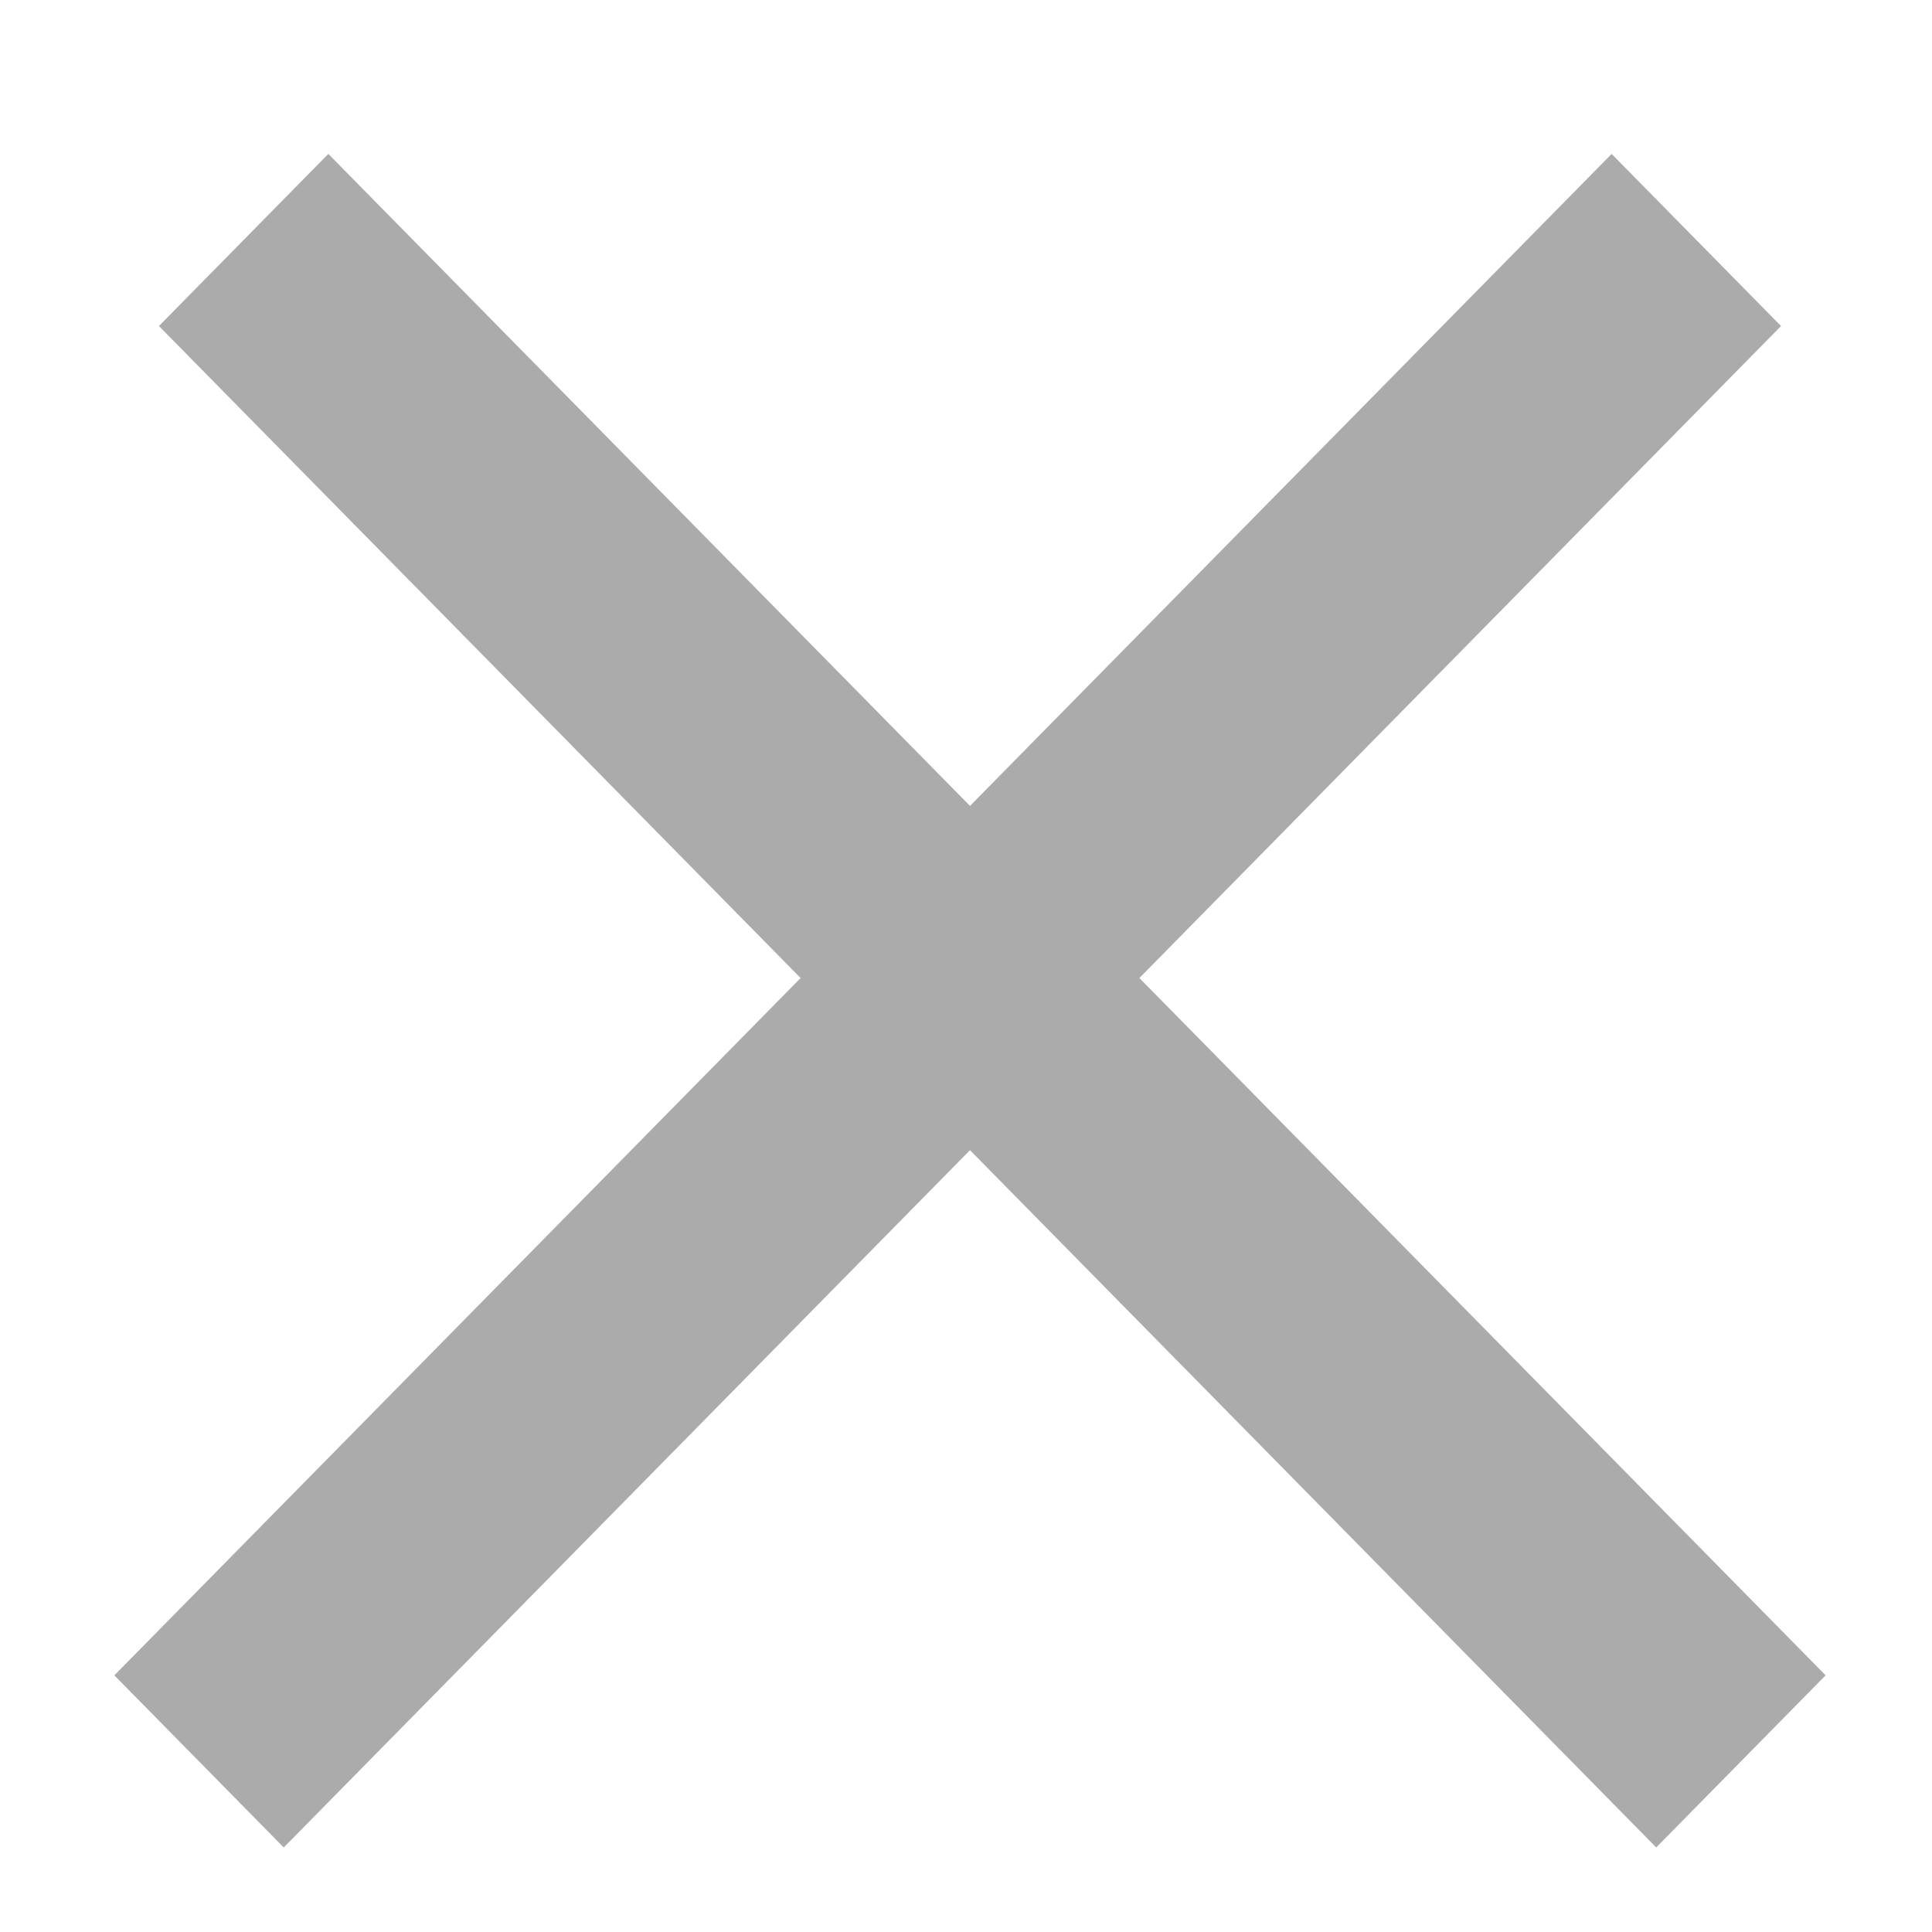
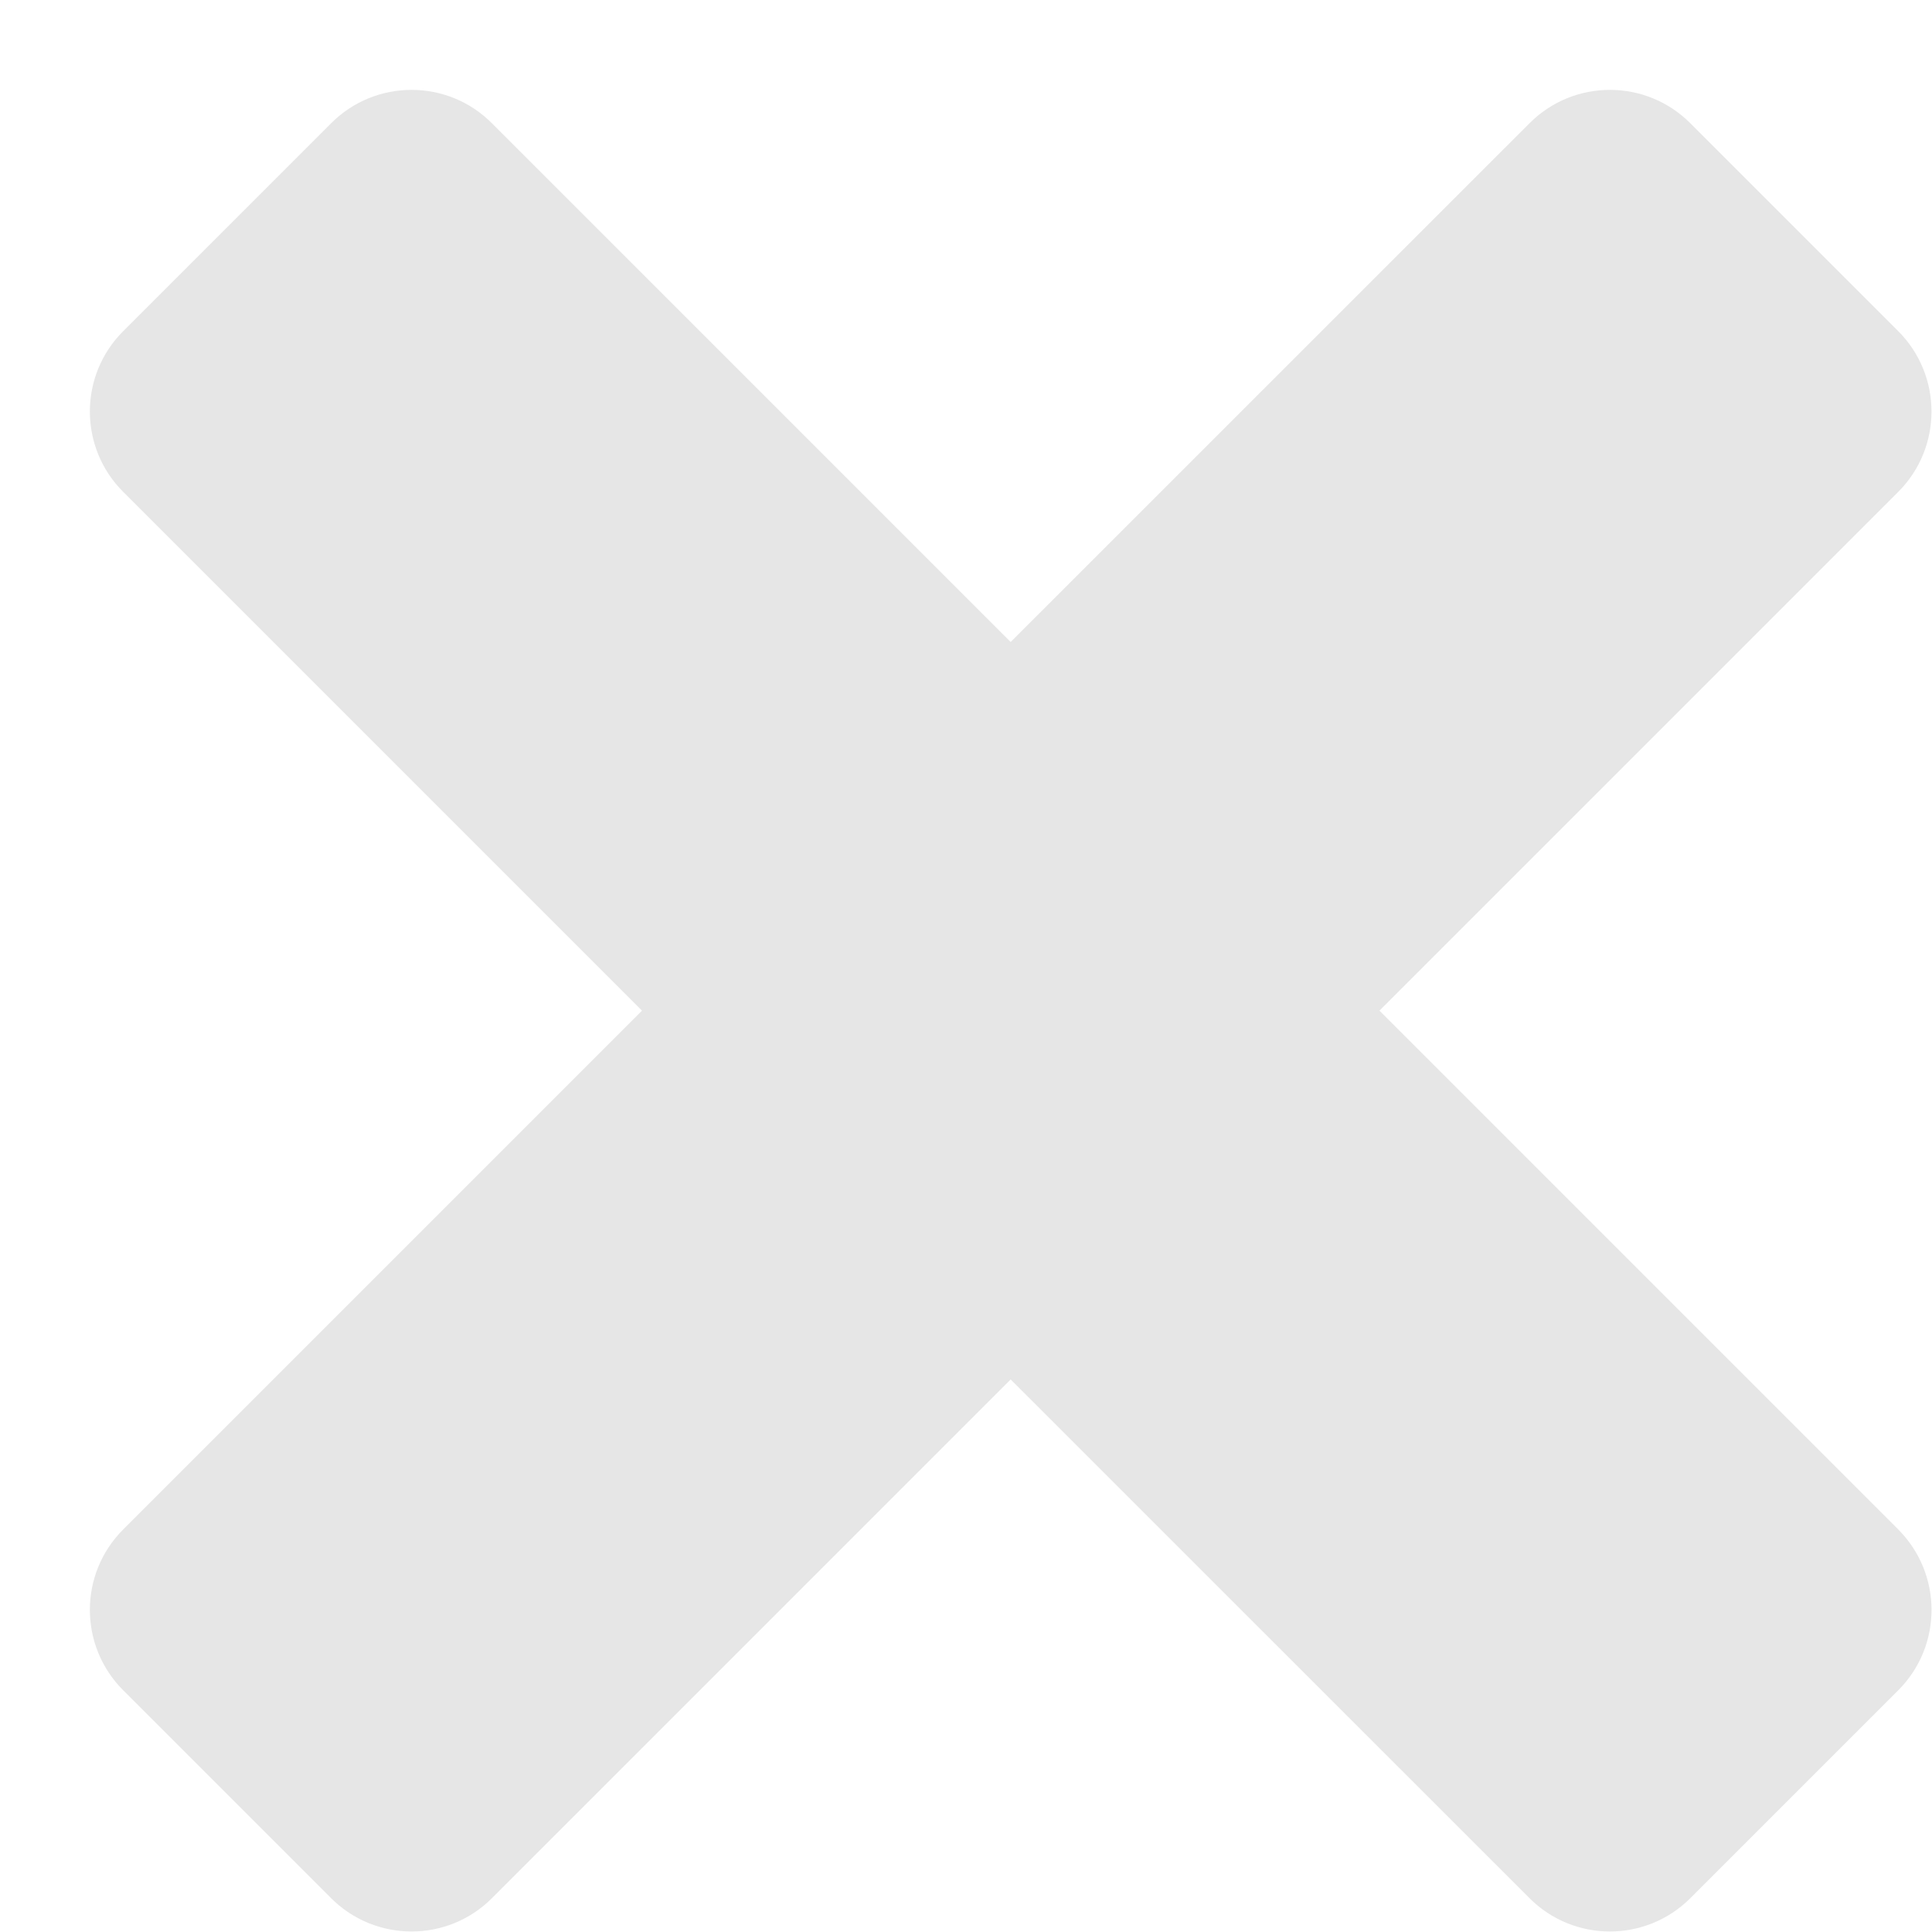
- <svg xmlns="http://www.w3.org/2000/svg" width="10" height="10" viewBox="0 0 8 8" fill="none">
-   <line x1="0.5" y1="-0.5" x2="8.339" y2="-0.5" transform="matrix(0.701428 0.71274 -0.701428 0.71274 0.658142 1.35001)" stroke="#ABABAB" stroke-linecap="square" />
-   <line x1="0.5" y1="-0.5" x2="8.339" y2="-0.5" transform="matrix(0.701428 -0.712741 0.701428 0.712741 1.17493 7.65001)" stroke="#ABABAB" stroke-linecap="square" />
+ <svg xmlns="http://www.w3.org/2000/svg" width="17" height="17" viewBox="0 0 17 17" fill="none">
+   <path fill-rule="evenodd" clip-rule="evenodd" d="M1.084 13.458C0.693 13.849 0.693 14.482 1.084 14.873L2.914 16.703C3.305 17.093 3.938 17.093 4.328 16.703L8.893 12.138L13.459 16.703C13.849 17.093 14.482 17.093 14.873 16.703L16.703 14.873C17.094 14.482 17.093 13.849 16.703 13.458L12.138 8.893L16.703 4.328C17.093 3.938 17.093 3.304 16.703 2.914L14.873 1.084C14.482 0.693 13.849 0.693 13.459 1.084L8.893 5.649L4.328 1.084C3.938 0.693 3.305 0.693 2.914 1.084L1.084 2.914C0.693 3.304 0.693 3.938 1.084 4.328L5.649 8.893L1.084 13.458Z" fill="#E6E6E6" />
</svg>
